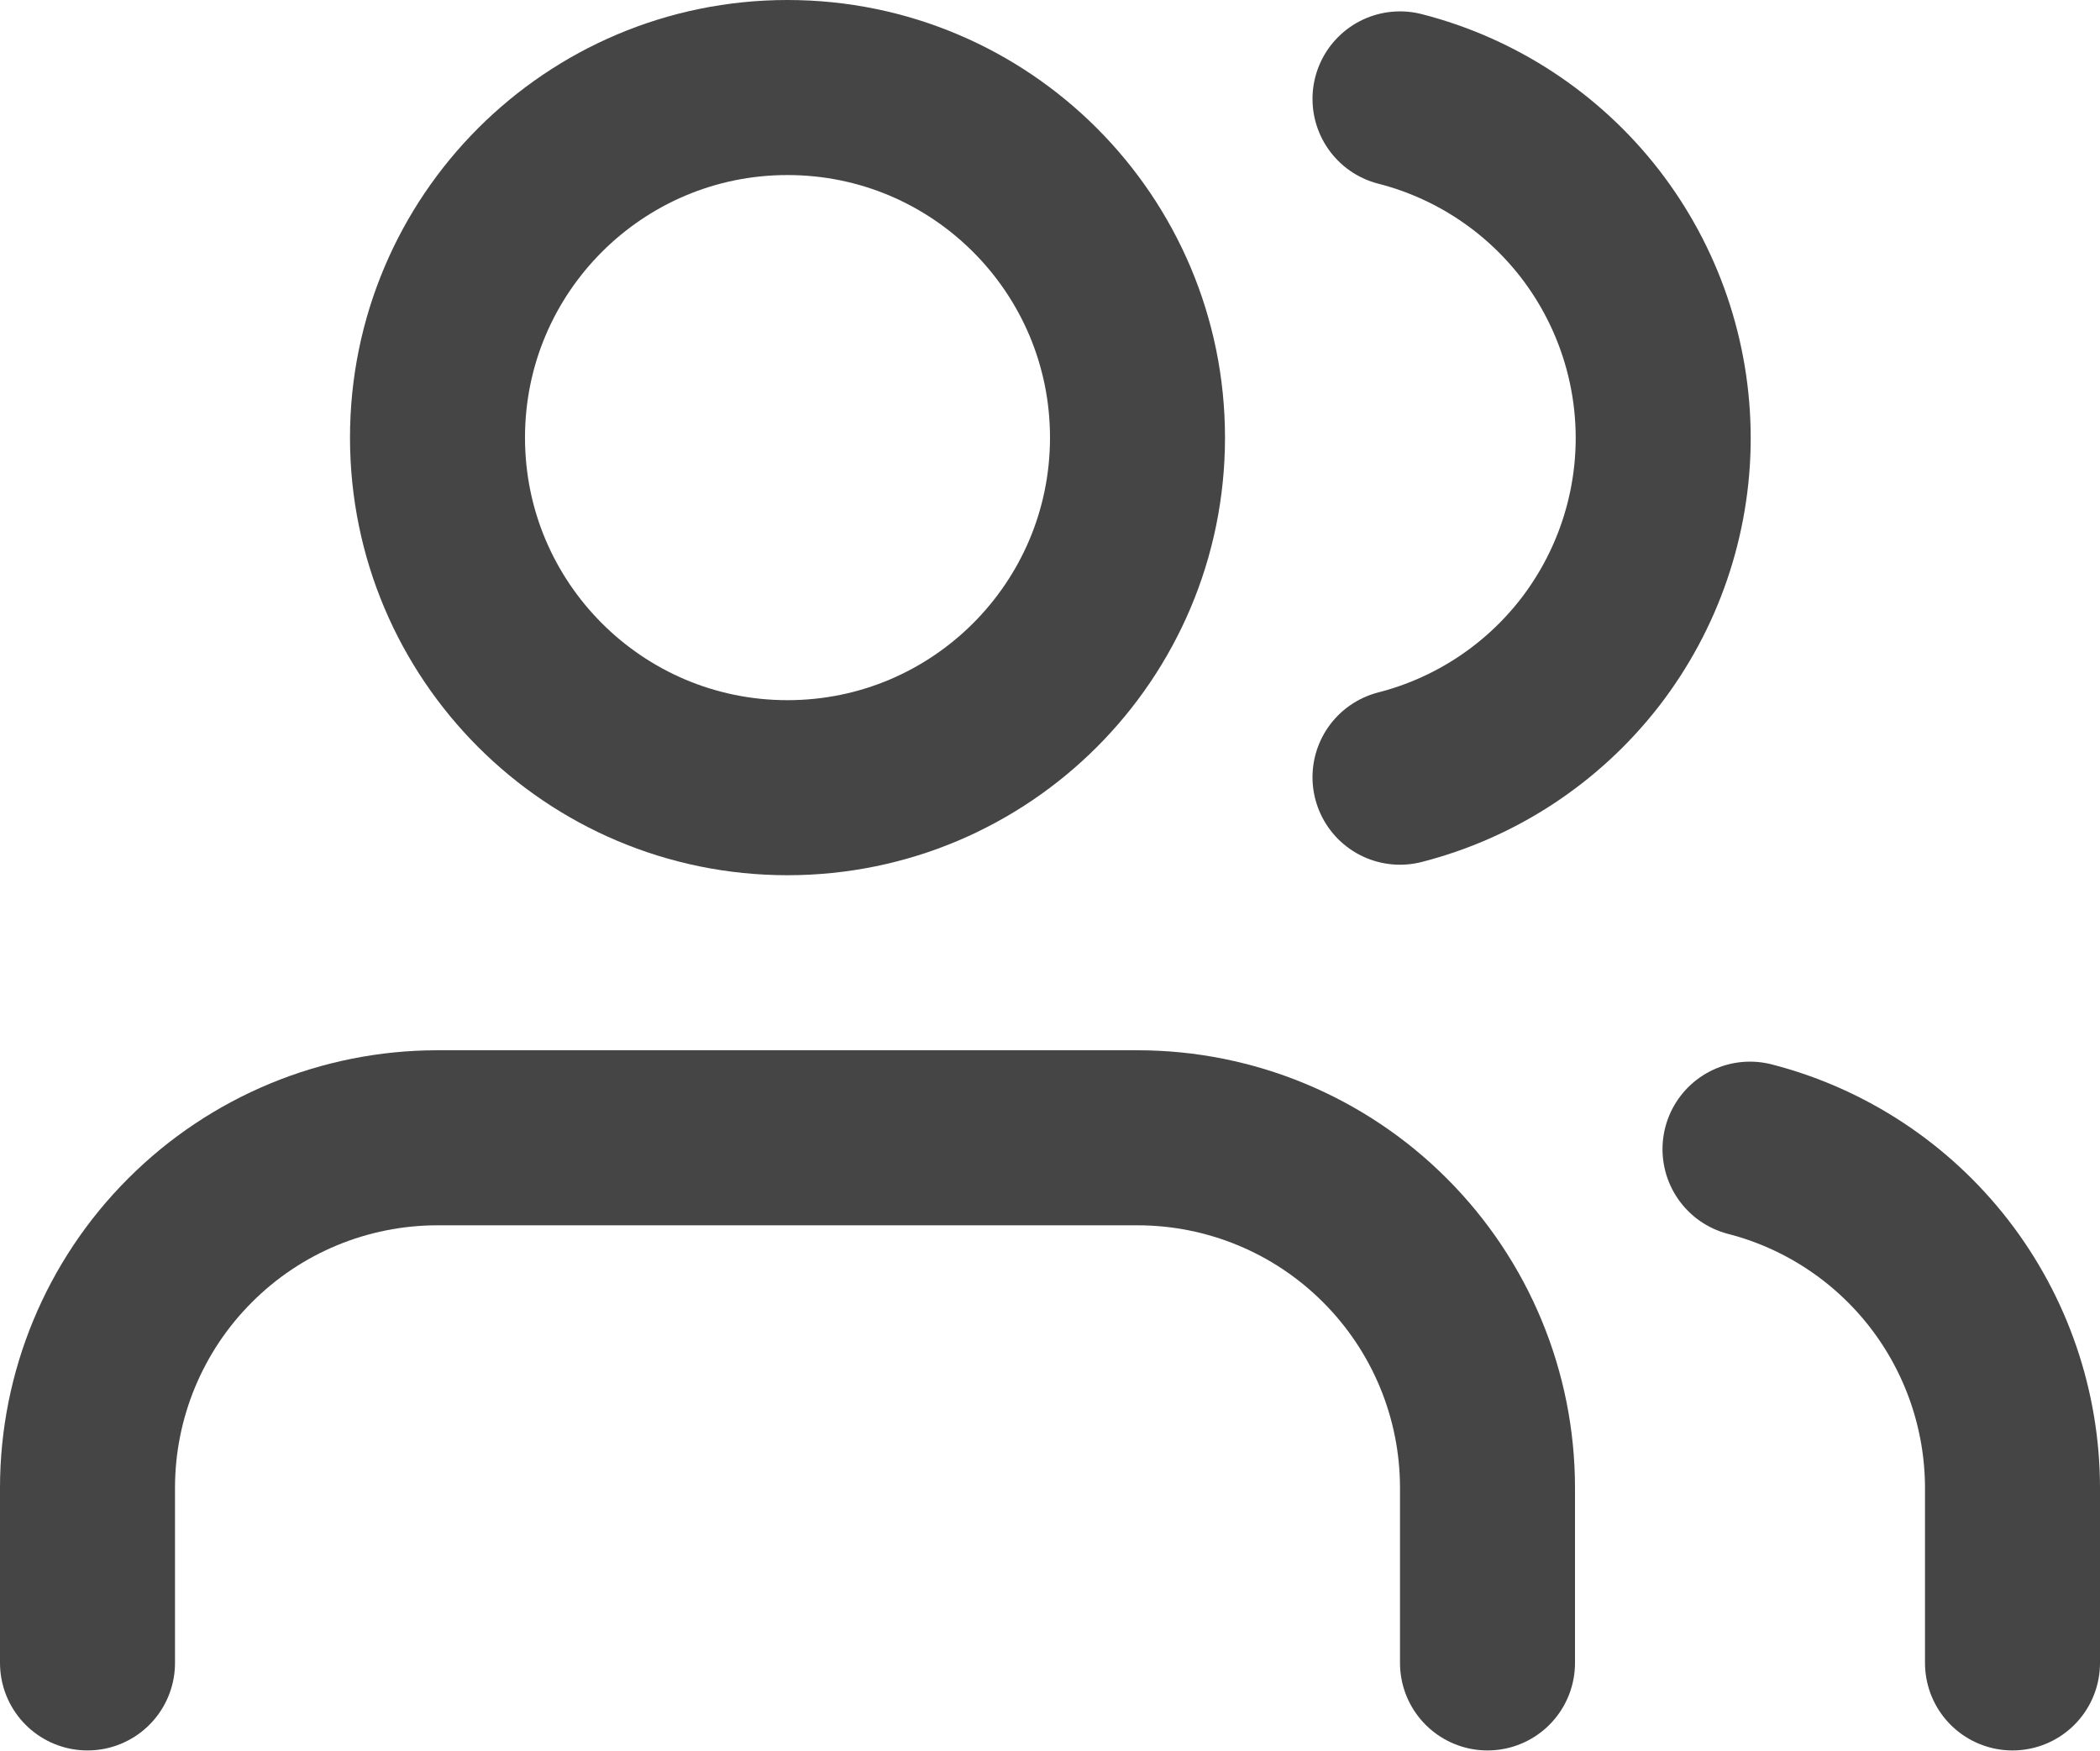
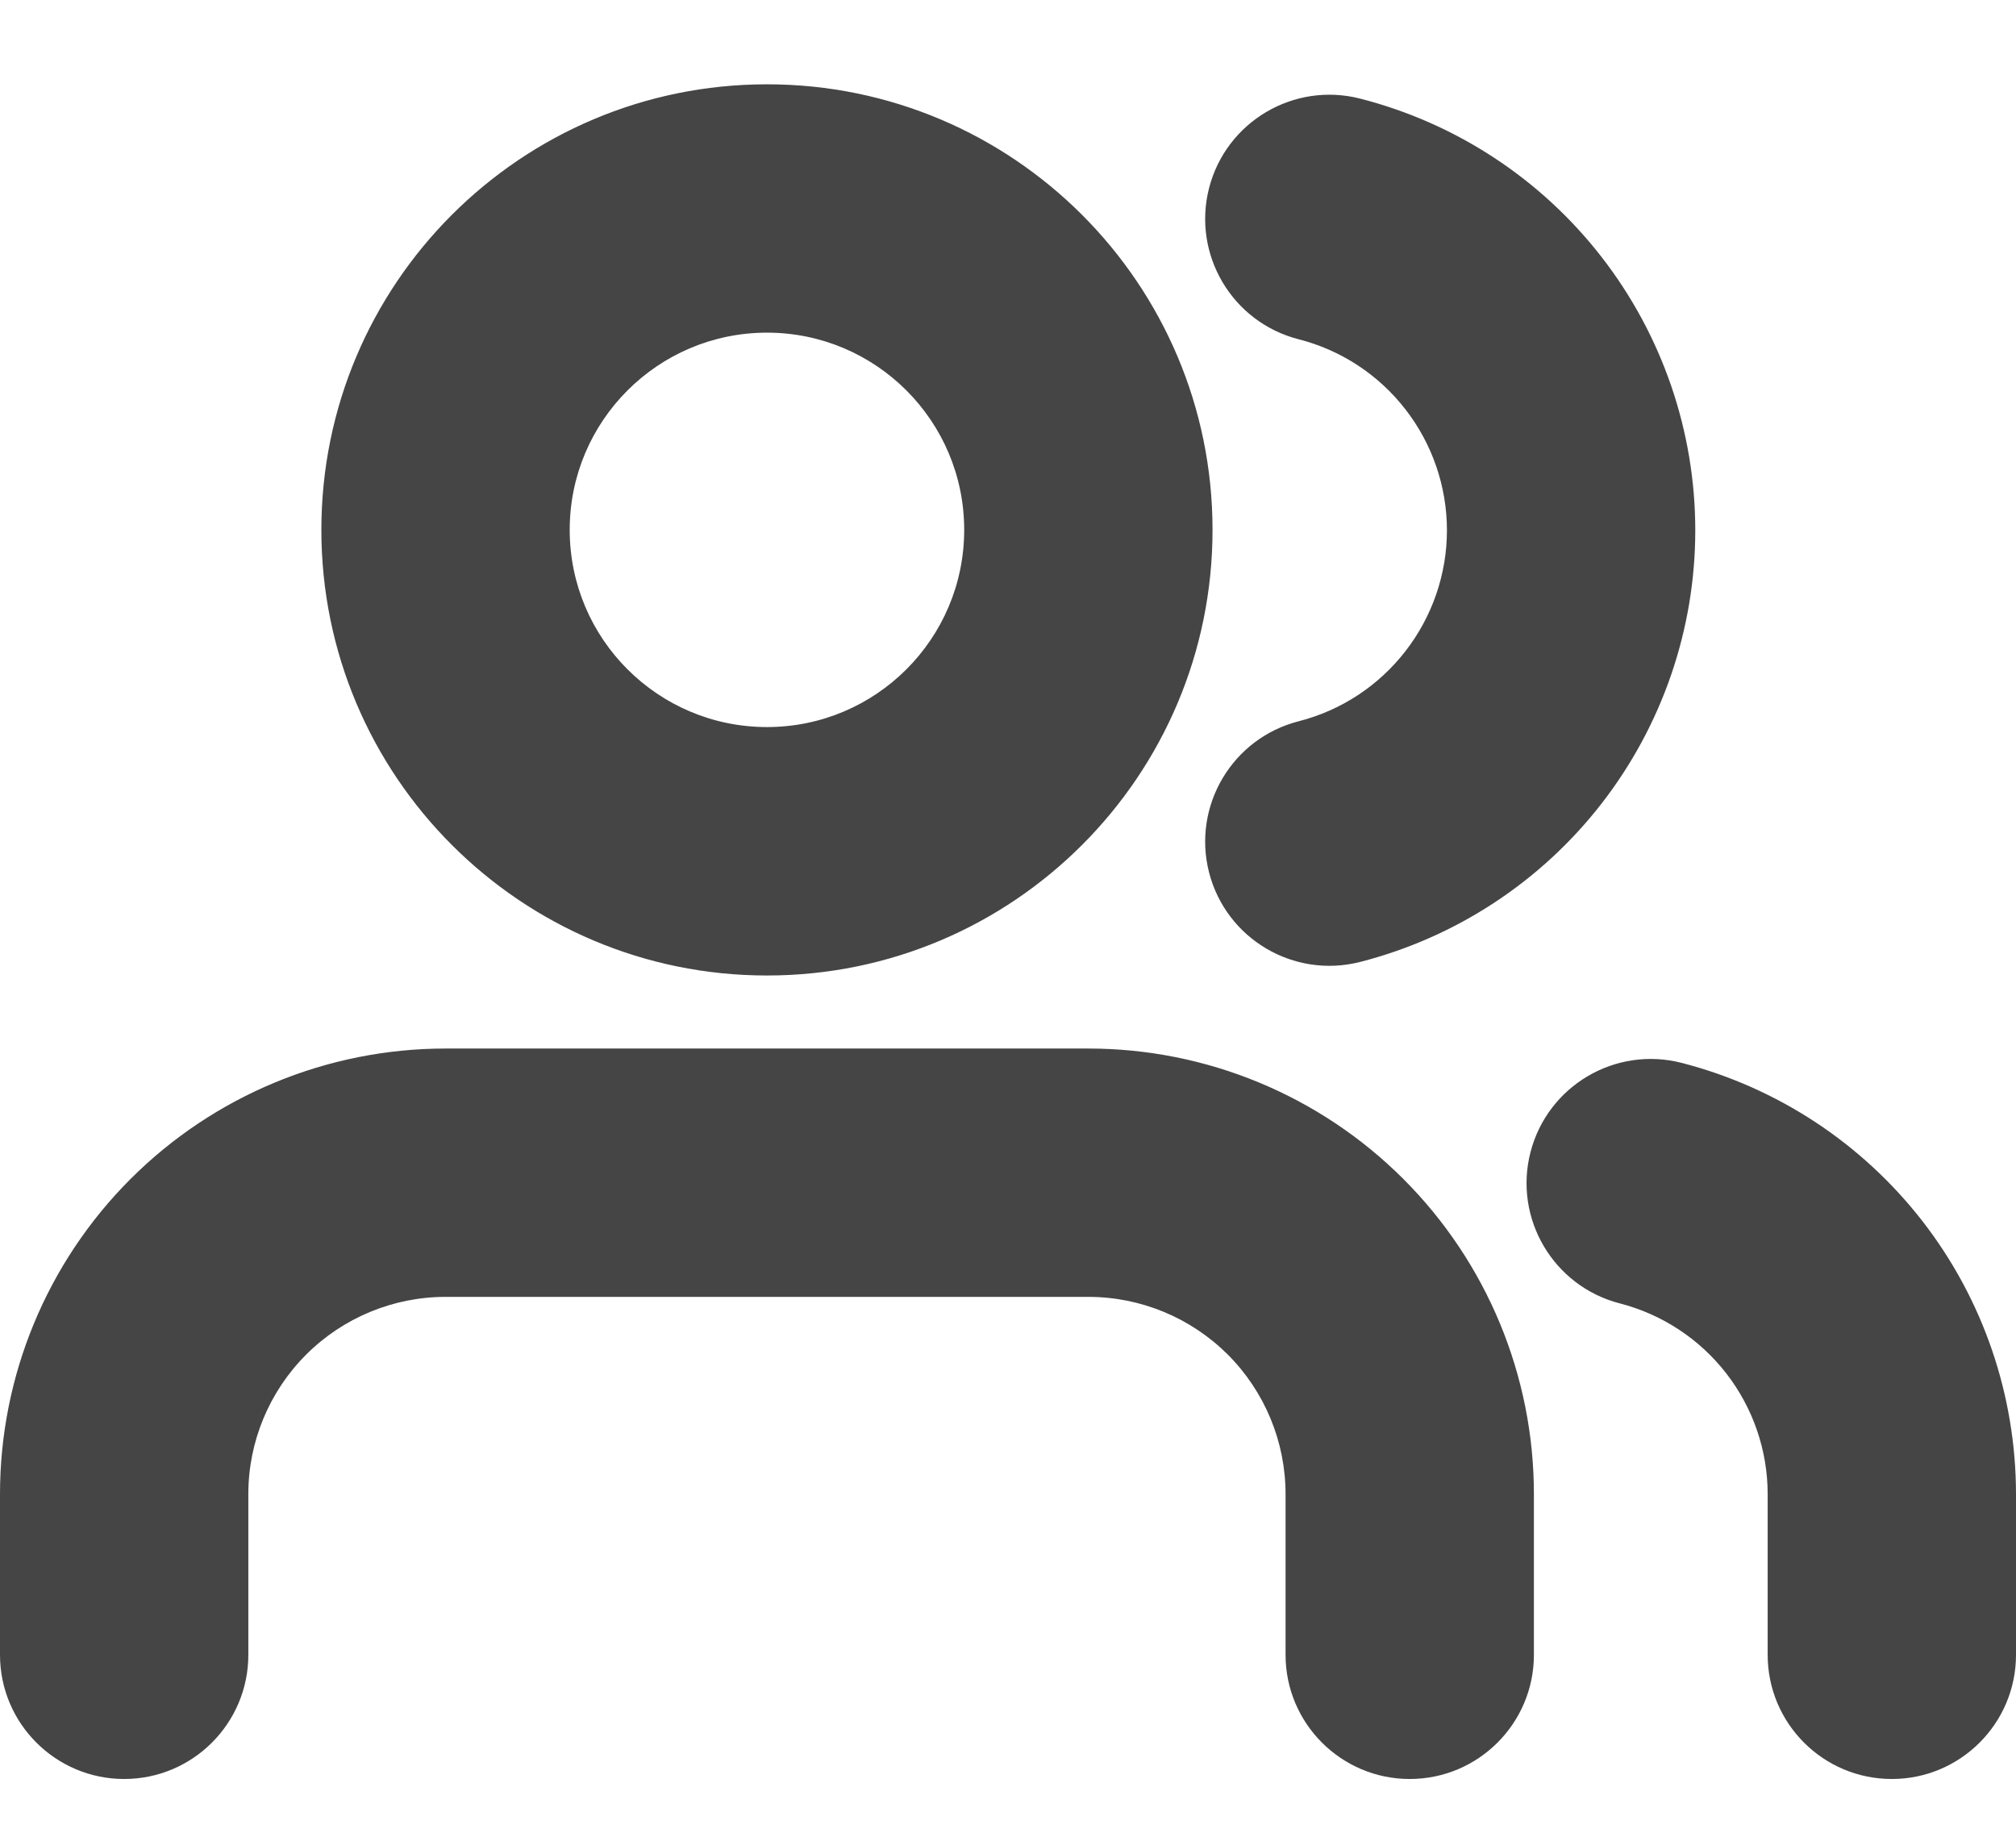
- <svg xmlns="http://www.w3.org/2000/svg" width="24" height="20" viewBox="0 0 24 20" fill="none">
-   <path d="M17 19V17C17 15.939 16.579 14.922 15.828 14.172C15.078 13.421 14.061 13 13 13H5C3.939 13 2.922 13.421 2.172 14.172C1.421 14.922 1 15.939 1 17V19" stroke="#454545" stroke-width="2" stroke-linecap="round" stroke-linejoin="round" />
-   <path d="M9 9C11.209 9 13 7.209 13 5C13 2.791 11.209 1 9 1C6.791 1 5 2.791 5 5C5 7.209 6.791 9 9 9Z" stroke="#454545" stroke-width="2" stroke-linecap="round" stroke-linejoin="round" />
-   <path d="M23 19V17C22.999 16.114 22.704 15.253 22.161 14.552C21.618 13.852 20.858 13.351 20 13.13" stroke="#454545" stroke-width="2" stroke-linecap="round" stroke-linejoin="round" />
-   <path d="M16 1.13C16.86 1.35 17.623 1.851 18.168 2.552C18.712 3.254 19.008 4.117 19.008 5.005C19.008 5.893 18.712 6.756 18.168 7.458C17.623 8.159 16.86 8.66 16 8.88" stroke="#454545" stroke-width="2" stroke-linecap="round" stroke-linejoin="round" />
+ <svg xmlns="http://www.w3.org/2000/svg" width="22" height="20" viewBox="0 0 22 20" fill="none">
+   <path fill-rule="evenodd" clip-rule="evenodd" d="M8.37 0.92C5.684 0.92 3.507 3.097 3.507 5.782C3.507 8.468 5.684 10.645 8.37 10.645C11.055 10.645 13.232 8.468 13.232 5.782C13.232 3.097 11.055 0.92 8.37 0.92ZM14.843 1.076C14.118 0.891 13.38 1.328 13.194 2.053C13.009 2.778 13.446 3.516 14.171 3.702C14.634 3.82 15.044 4.089 15.337 4.467C15.63 4.844 15.79 5.309 15.79 5.787C15.79 6.264 15.63 6.729 15.337 7.106C15.044 7.484 14.634 7.753 14.171 7.871C13.446 8.057 13.009 8.795 13.194 9.52C13.38 10.245 14.118 10.682 14.843 10.497C15.889 10.229 16.816 9.621 17.478 8.768C18.14 7.915 18.5 6.866 18.5 5.787C18.5 4.707 18.14 3.658 17.478 2.805C16.816 1.952 15.889 1.344 14.843 1.076ZM6.217 5.782C6.217 4.594 7.181 3.63 8.37 3.63C9.558 3.63 10.522 4.594 10.522 5.782C10.522 6.971 9.558 7.934 8.37 7.934C7.181 7.934 6.217 6.971 6.217 5.782ZM4.862 11.442C3.573 11.442 2.336 11.954 1.424 12.866C0.512 13.778 0 15.014 0 16.304V18.058C0 18.806 0.607 19.413 1.355 19.413C2.103 19.413 2.71 18.806 2.71 18.058V16.304C2.71 15.733 2.937 15.186 3.341 14.782C3.744 14.379 4.292 14.152 4.862 14.152H11.877C12.448 14.152 12.995 14.379 13.399 14.782C13.802 15.186 14.029 15.733 14.029 16.304V18.058C14.029 18.806 14.636 19.413 15.384 19.413C16.132 19.413 16.739 18.806 16.739 18.058V16.304C16.739 15.014 16.227 13.778 15.315 12.866C14.403 11.954 13.166 11.442 11.877 11.442H4.862ZM18.353 11.599C17.629 11.412 16.89 11.847 16.702 12.572C16.515 13.296 16.951 14.036 17.676 14.223C18.137 14.342 18.547 14.611 18.839 14.988C19.131 15.365 19.29 15.828 19.29 16.305V18.058C19.29 18.806 19.896 19.413 20.645 19.413C21.393 19.413 22 18.806 22 18.058V16.303C21.999 15.226 21.641 14.179 20.981 13.328C20.32 12.476 19.396 11.868 18.353 11.599Z" fill="#454545" />
</svg>
